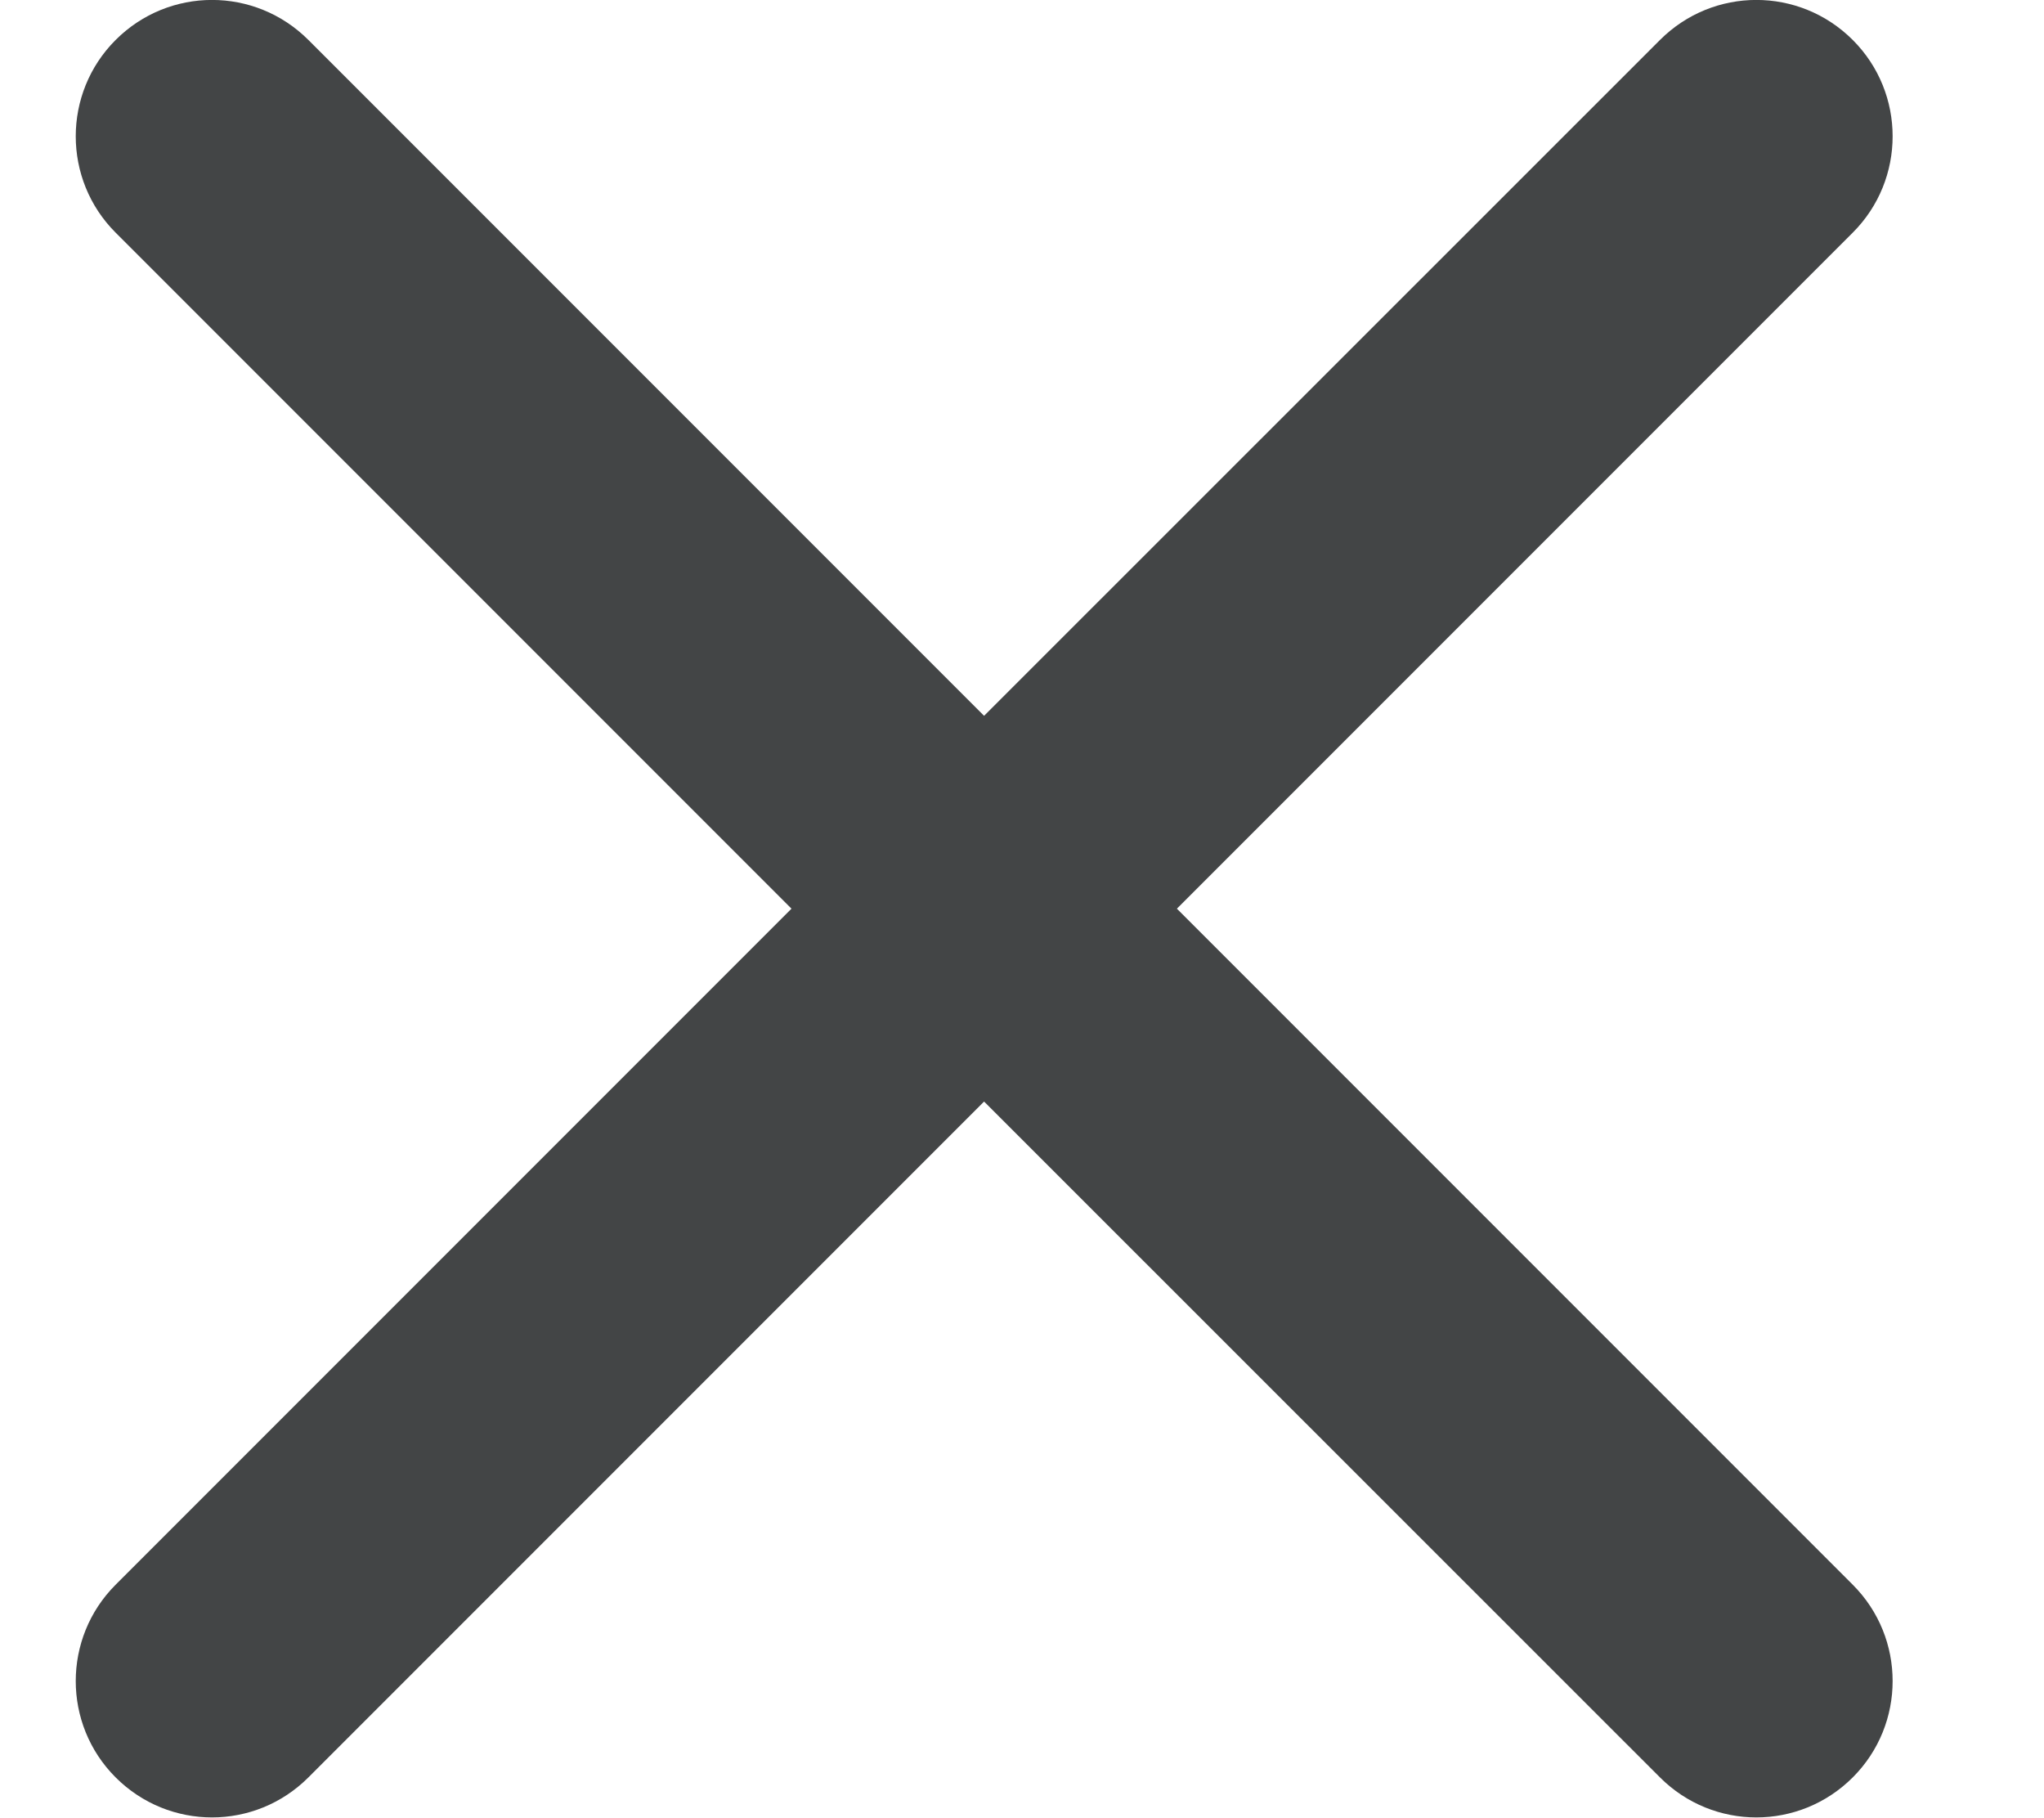
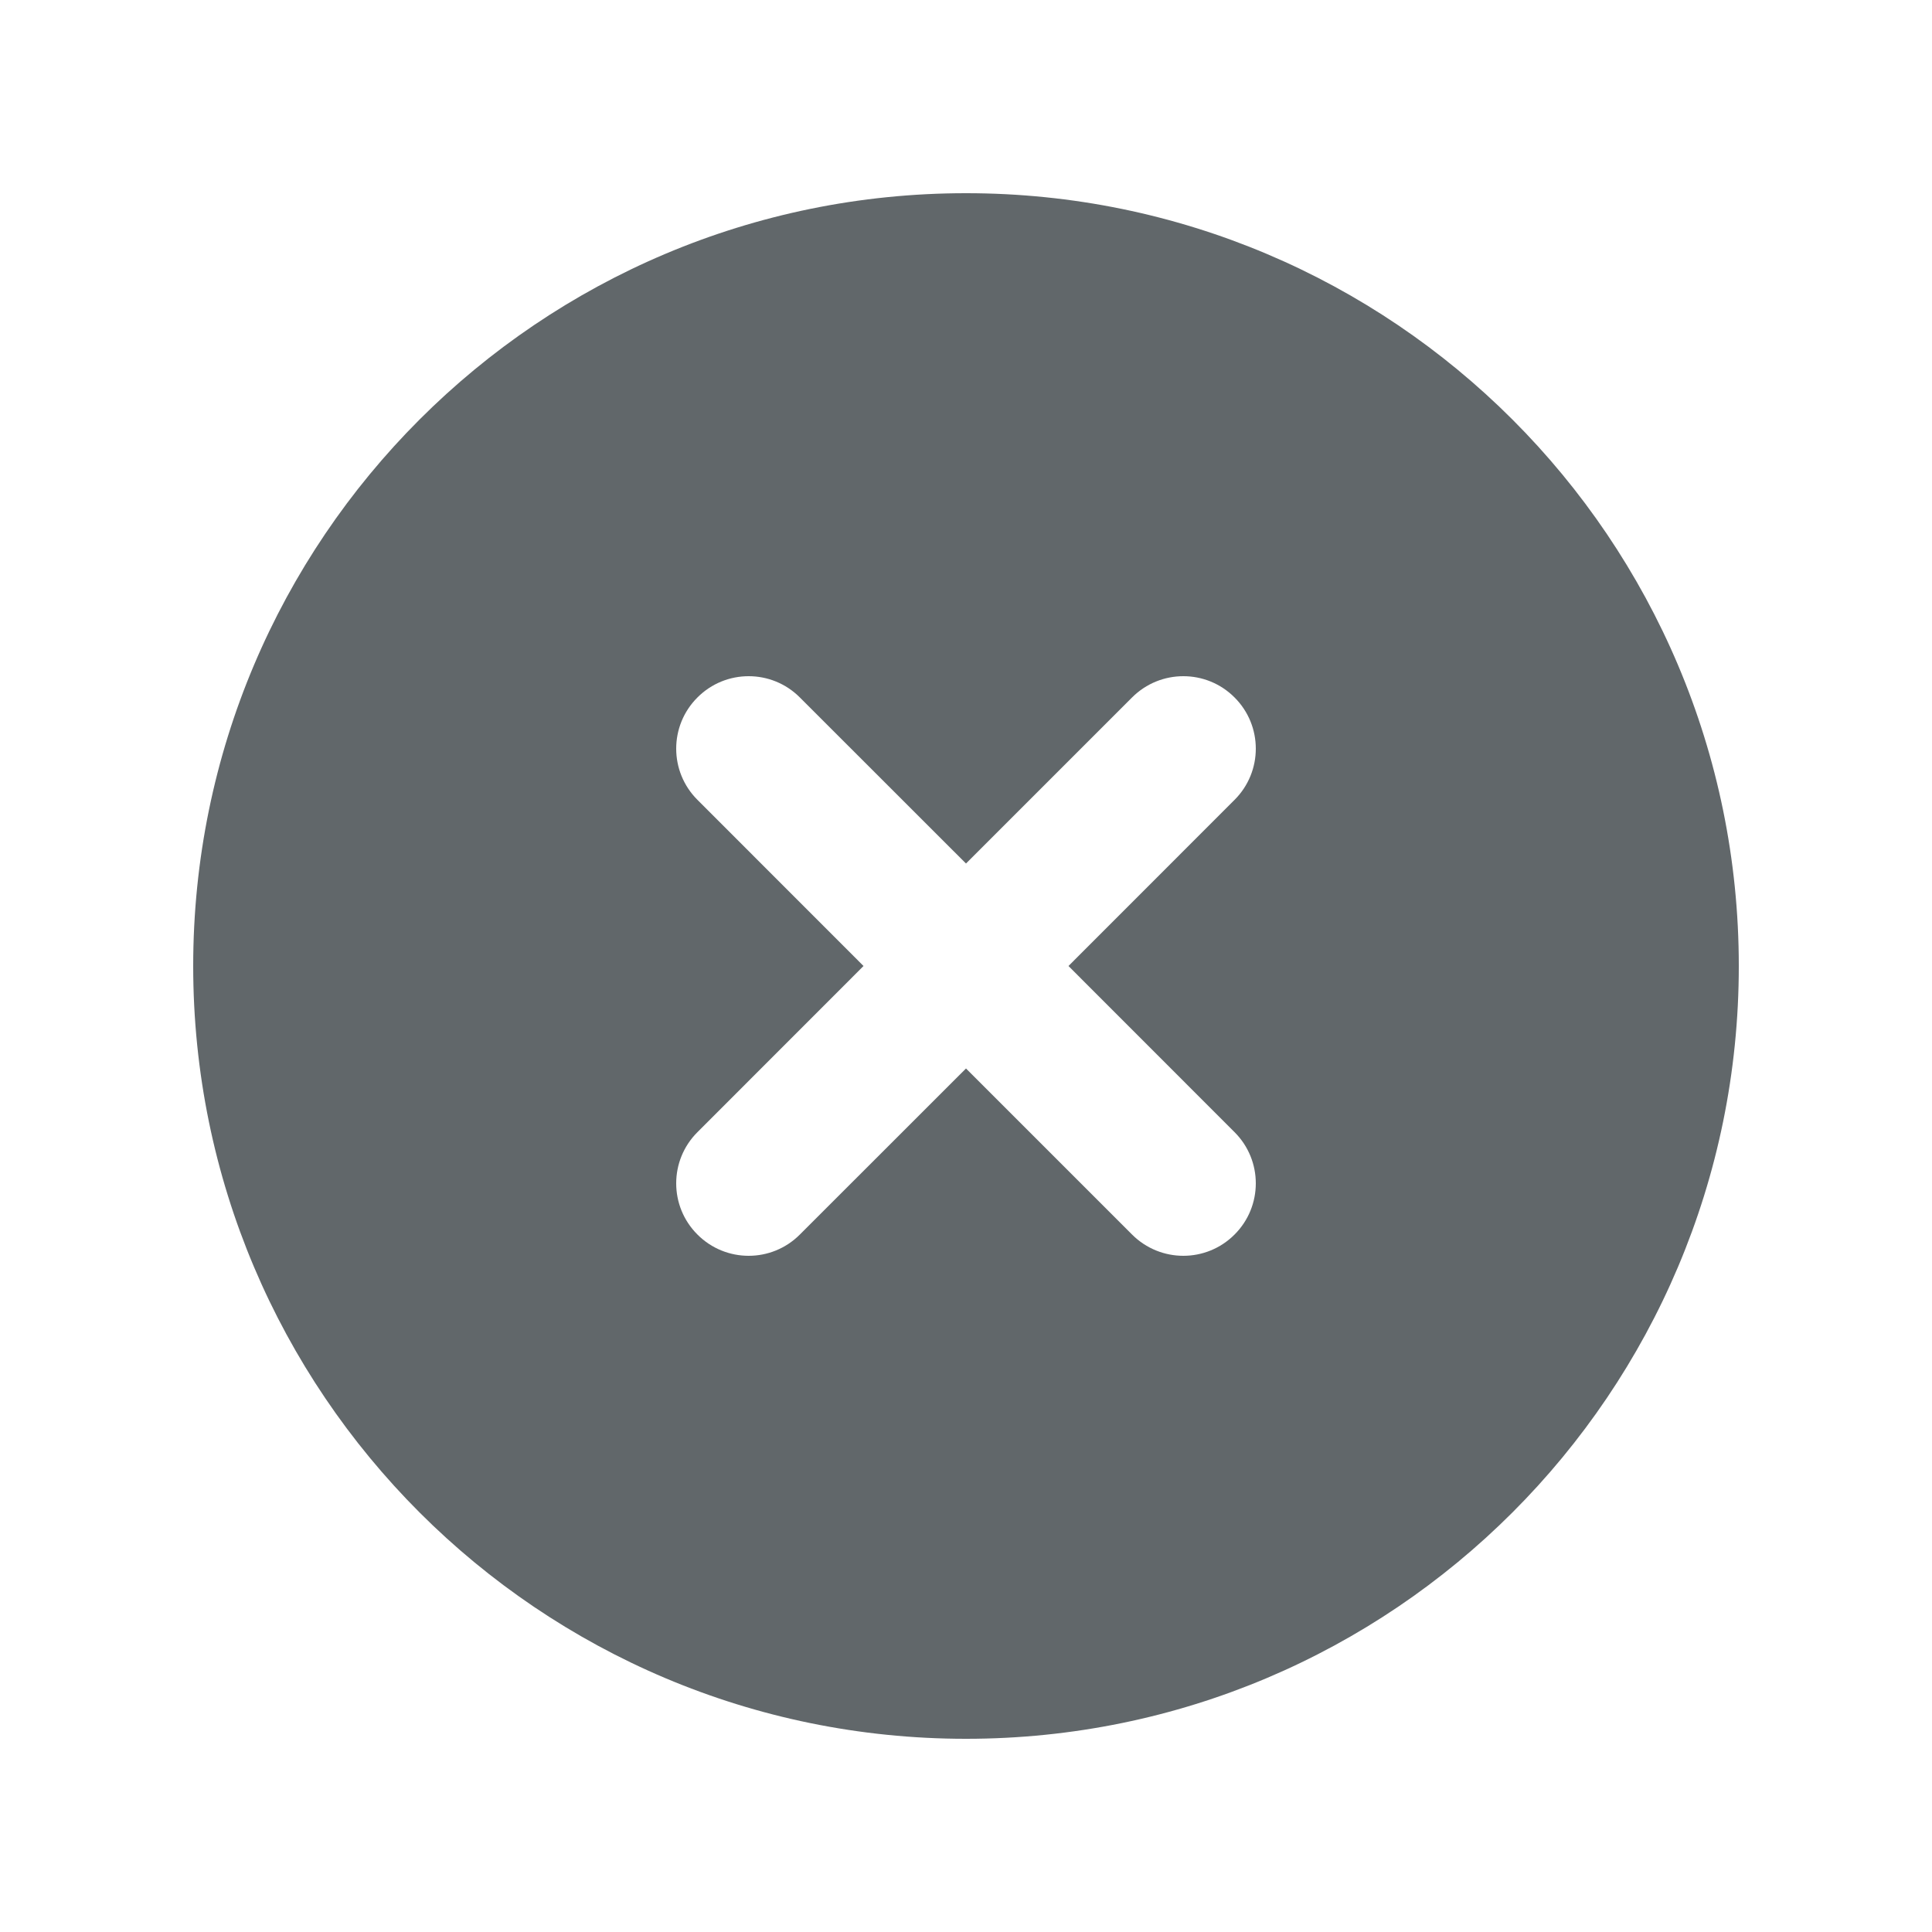
- <svg xmlns="http://www.w3.org/2000/svg" width="9" height="8" viewBox="0 0 9 8" fill="none">
-   <path d="M1.358 0.176C1.123 -0.059 0.744 -0.059 0.509 0.176C0.275 0.41 0.275 0.79 0.509 1.024L3.485 4L0.509 6.976C0.275 7.21 0.275 7.59 0.509 7.824C0.744 8.059 1.123 8.059 1.358 7.824L4.333 4.849L7.309 7.824C7.544 8.059 7.923 8.059 8.158 7.824C8.392 7.59 8.392 7.21 8.158 6.976L5.182 4L8.158 1.024C8.392 0.79 8.392 0.41 8.158 0.176C7.923 -0.059 7.544 -0.059 7.309 0.176L4.333 3.151L1.358 0.176Z" fill="#434546" />
+ <svg xmlns="http://www.w3.org/2000/svg" width="24" height="24" viewBox="0 0 24 24" fill="none">
+   <path fill-rule="evenodd" clip-rule="evenodd" d="M12 21.6C17.302 21.6 21.6 17.302 21.6 12C21.6 6.698 17.302 2.4 12 2.4C6.698 2.4 2.4 6.698 2.4 12C2.4 17.302 6.698 21.6 12 21.6ZM9.936 8.664C9.585 8.312 9.015 8.312 8.664 8.664C8.312 9.015 8.312 9.585 8.664 9.936L10.727 12L8.664 14.064C8.312 14.415 8.312 14.985 8.664 15.336C9.015 15.688 9.585 15.688 9.936 15.336L12 13.273L14.063 15.336C14.415 15.688 14.985 15.688 15.336 15.336C15.688 14.985 15.688 14.415 15.336 14.064L13.273 12L15.336 9.936C15.688 9.585 15.688 9.015 15.336 8.664C14.985 8.312 14.415 8.312 14.063 8.664L12 10.727L9.936 8.664Z" fill="#61676A" />
</svg>
